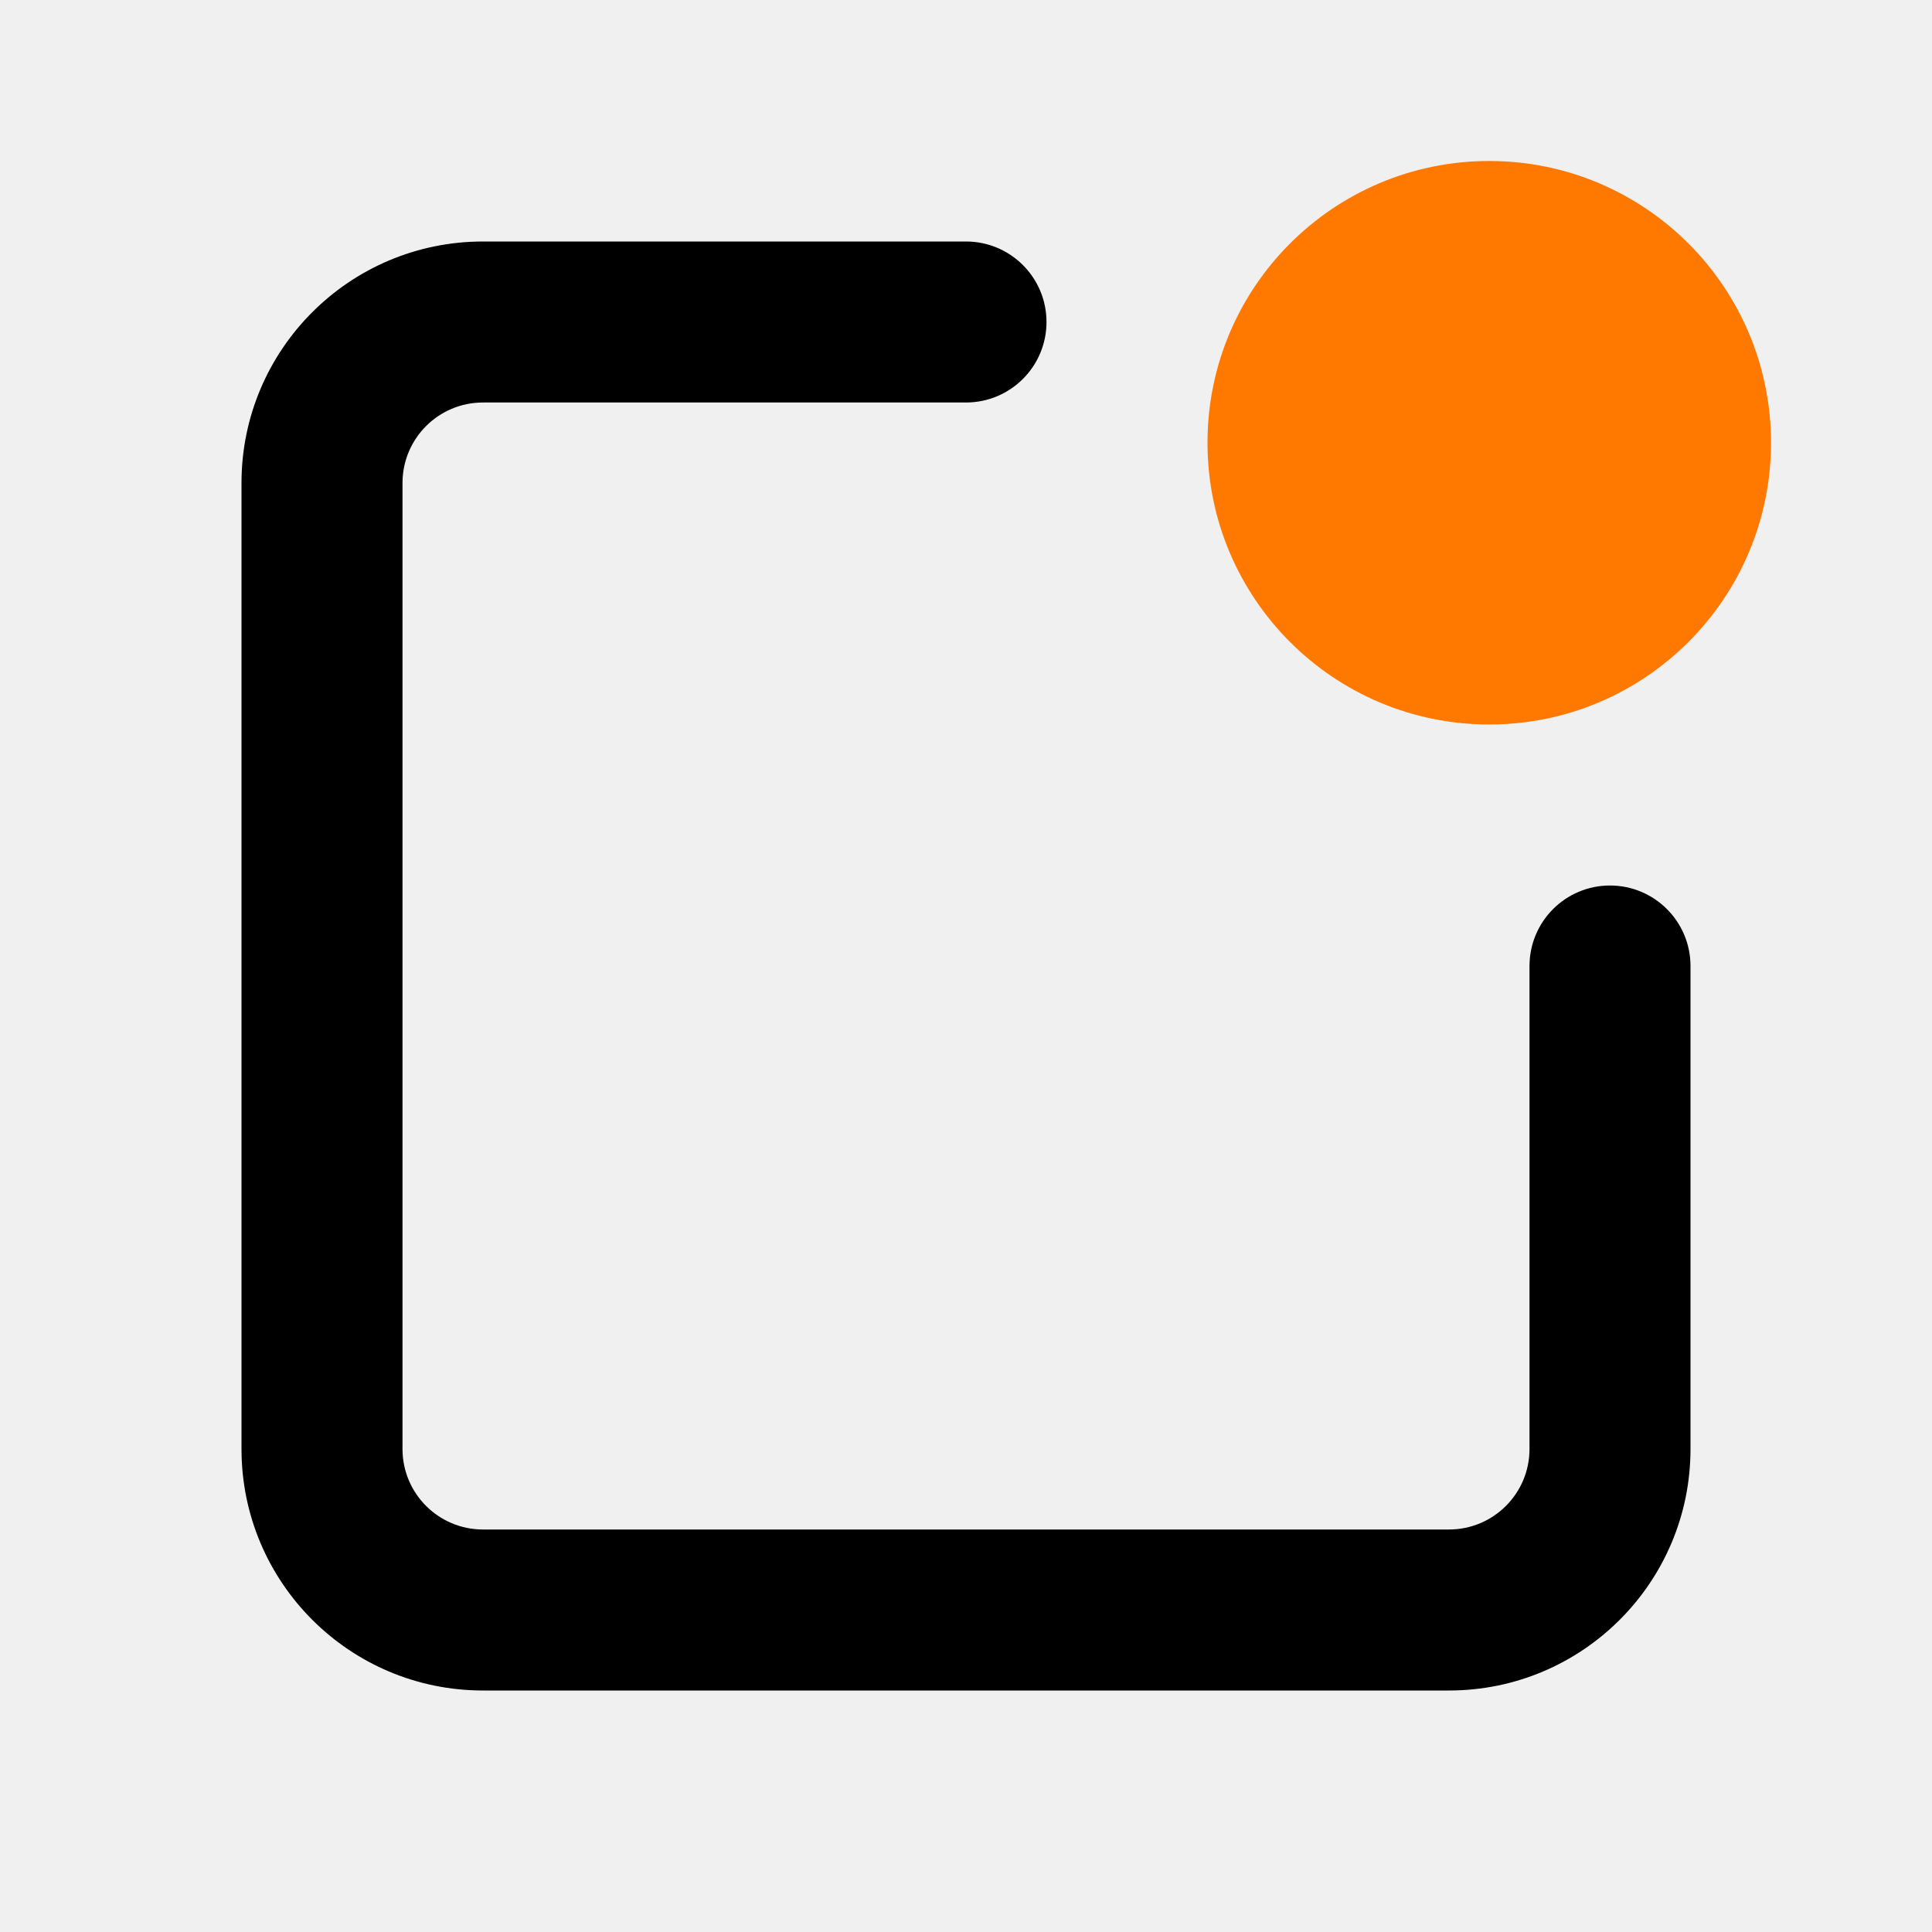
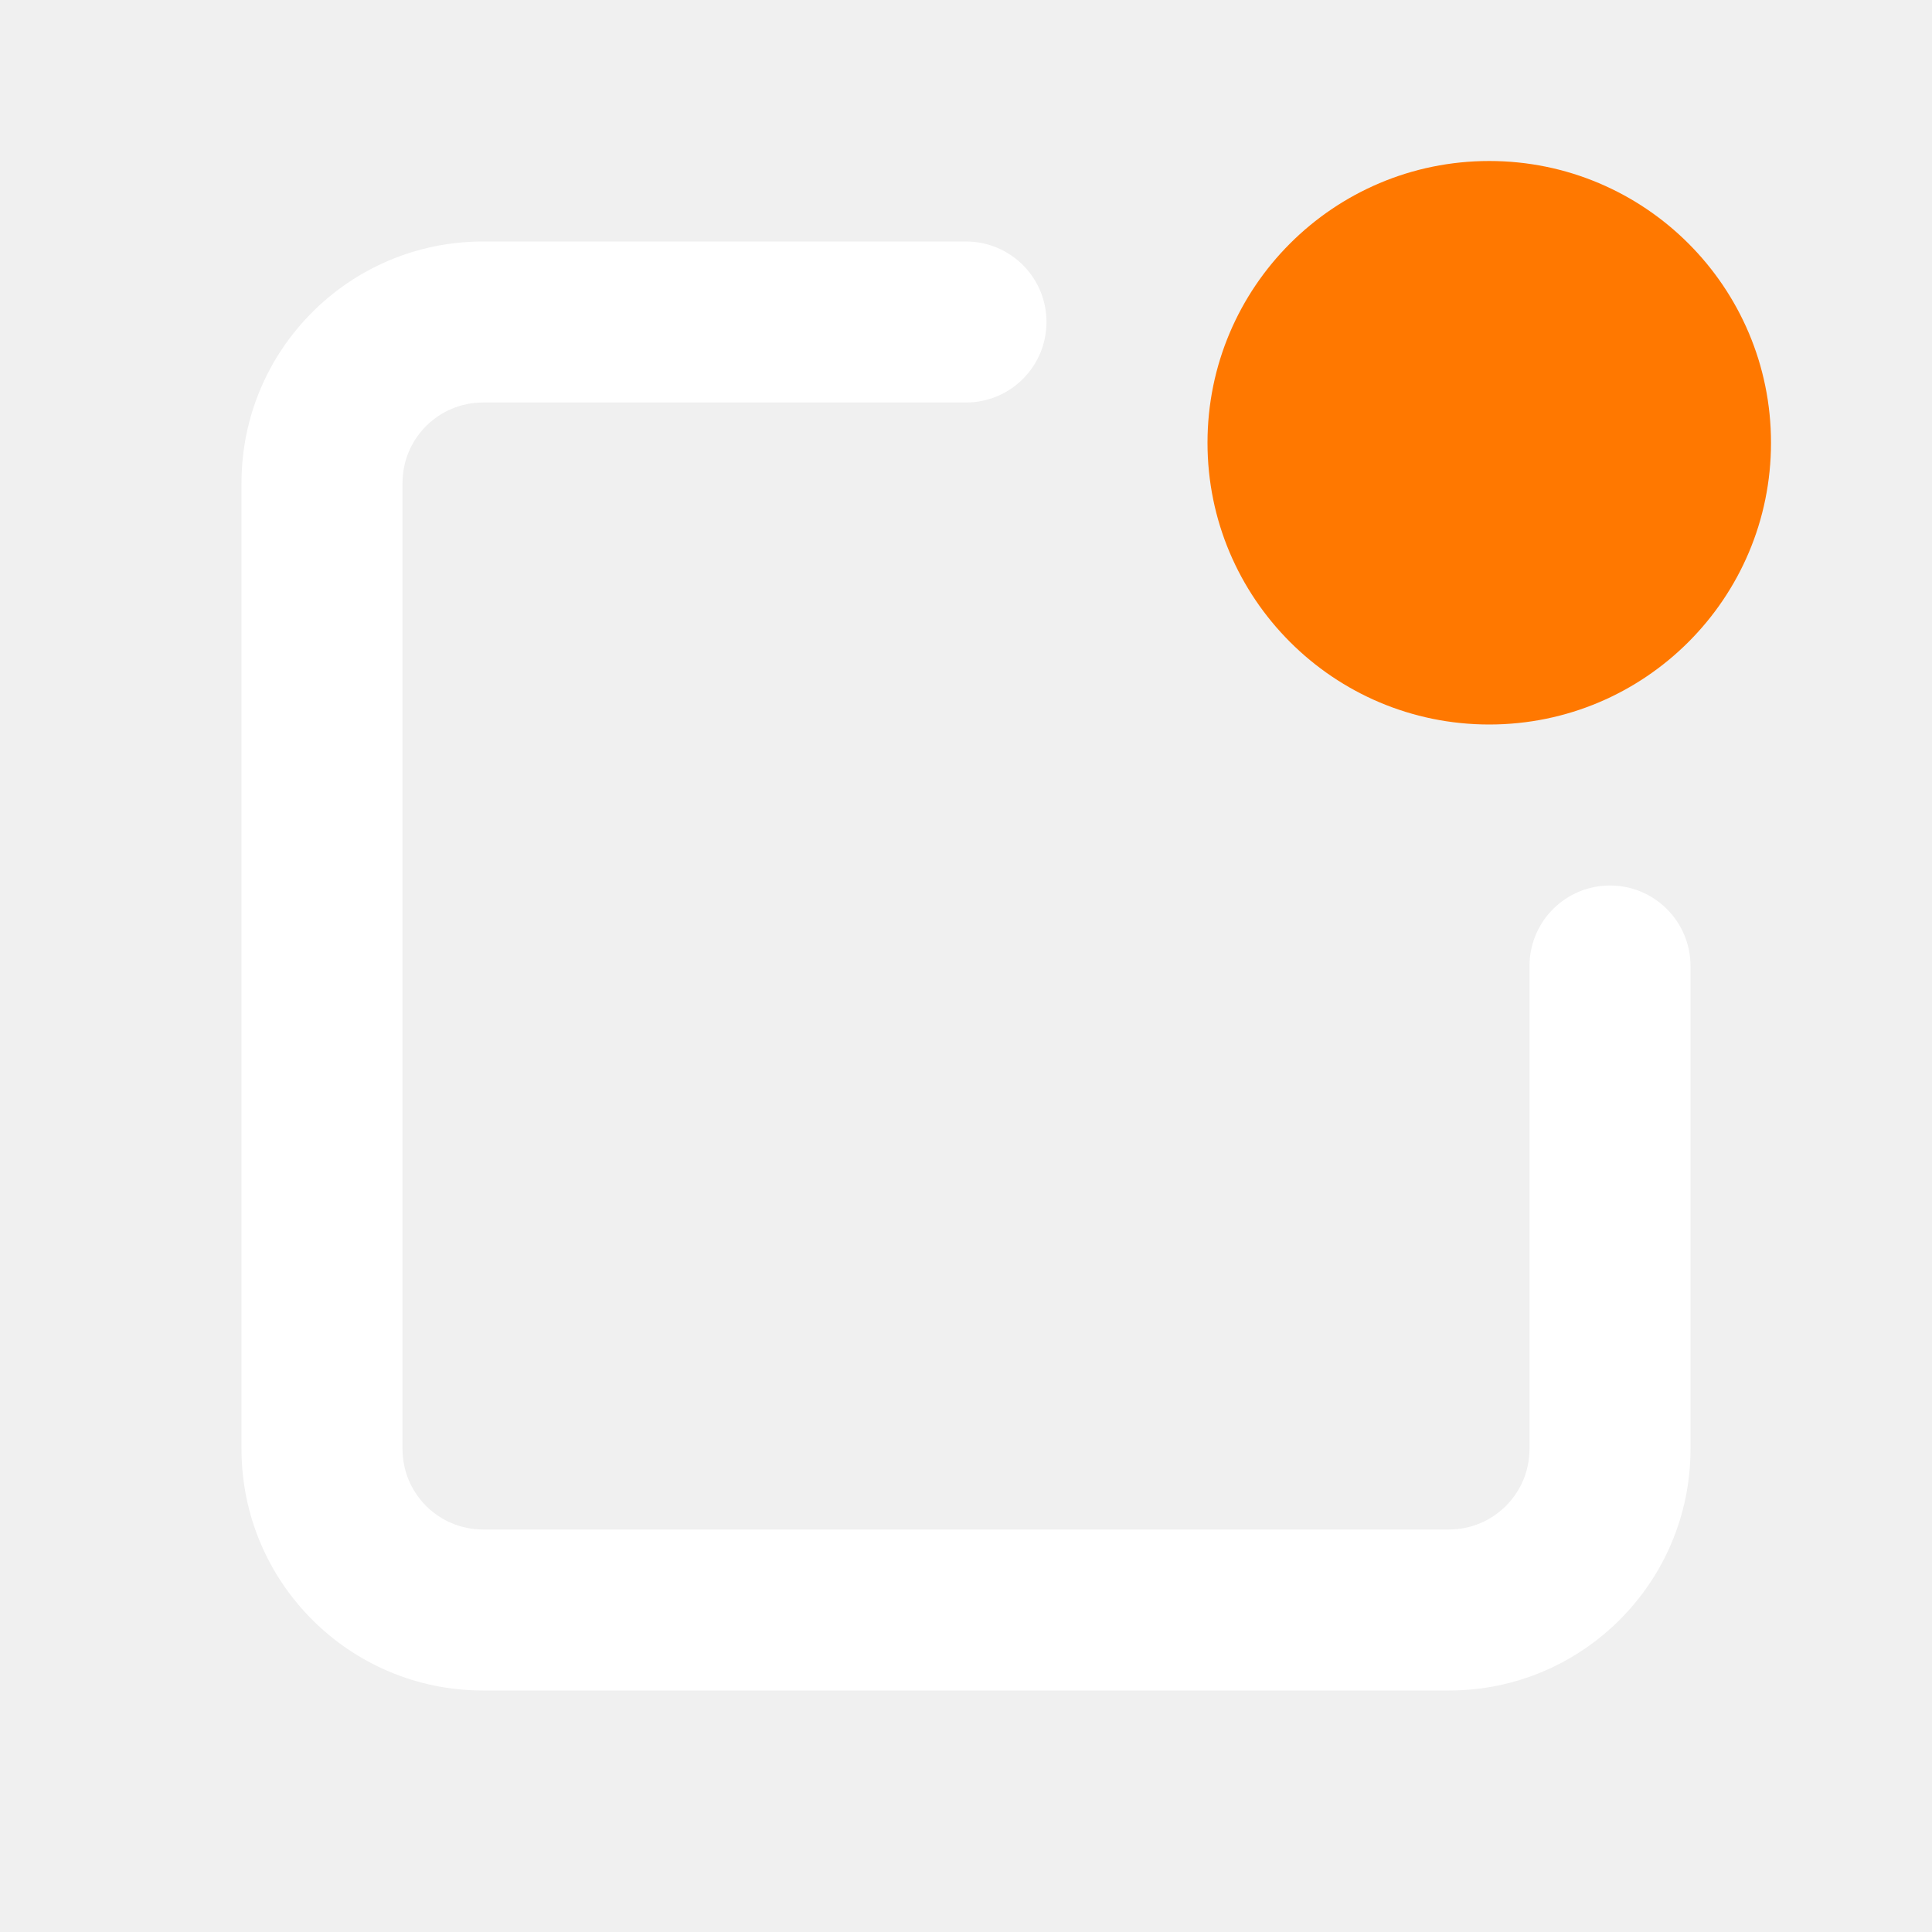
<svg xmlns="http://www.w3.org/2000/svg" width="16" height="16" viewBox="0 0 24 24">
-   <path style="fill:currentColor;fill-opacity:1;stroke:none" class="ColorScheme-Text" d="M18,21H6a3,3,0,0,1-3-3V6A3,3,0,0,1,6,3h6a1,1,0,0,1,0,2H6A1,1,0,0,0,5,6V18a1,1,0,0,0,1,1H18a1,1,0,0,0,1-1V12a1,1,0,0,1,2,0v6A3,3,0,0,1,18,21Z" />
+   <path fill="#ffffff" d="M18,21H6a3,3,0,0,1-3-3V6A3,3,0,0,1,6,3h6a1,1,0,0,1,0,2H6A1,1,0,0,0,5,6V18a1,1,0,0,0,1,1H18a1,1,0,0,0,1-1V12a1,1,0,0,1,2,0v6A3,3,0,0,1,18,21Z" />
  <circle fill="#ff7800" cx="18.5" cy="5.5" r="3.5" />
</svg>
